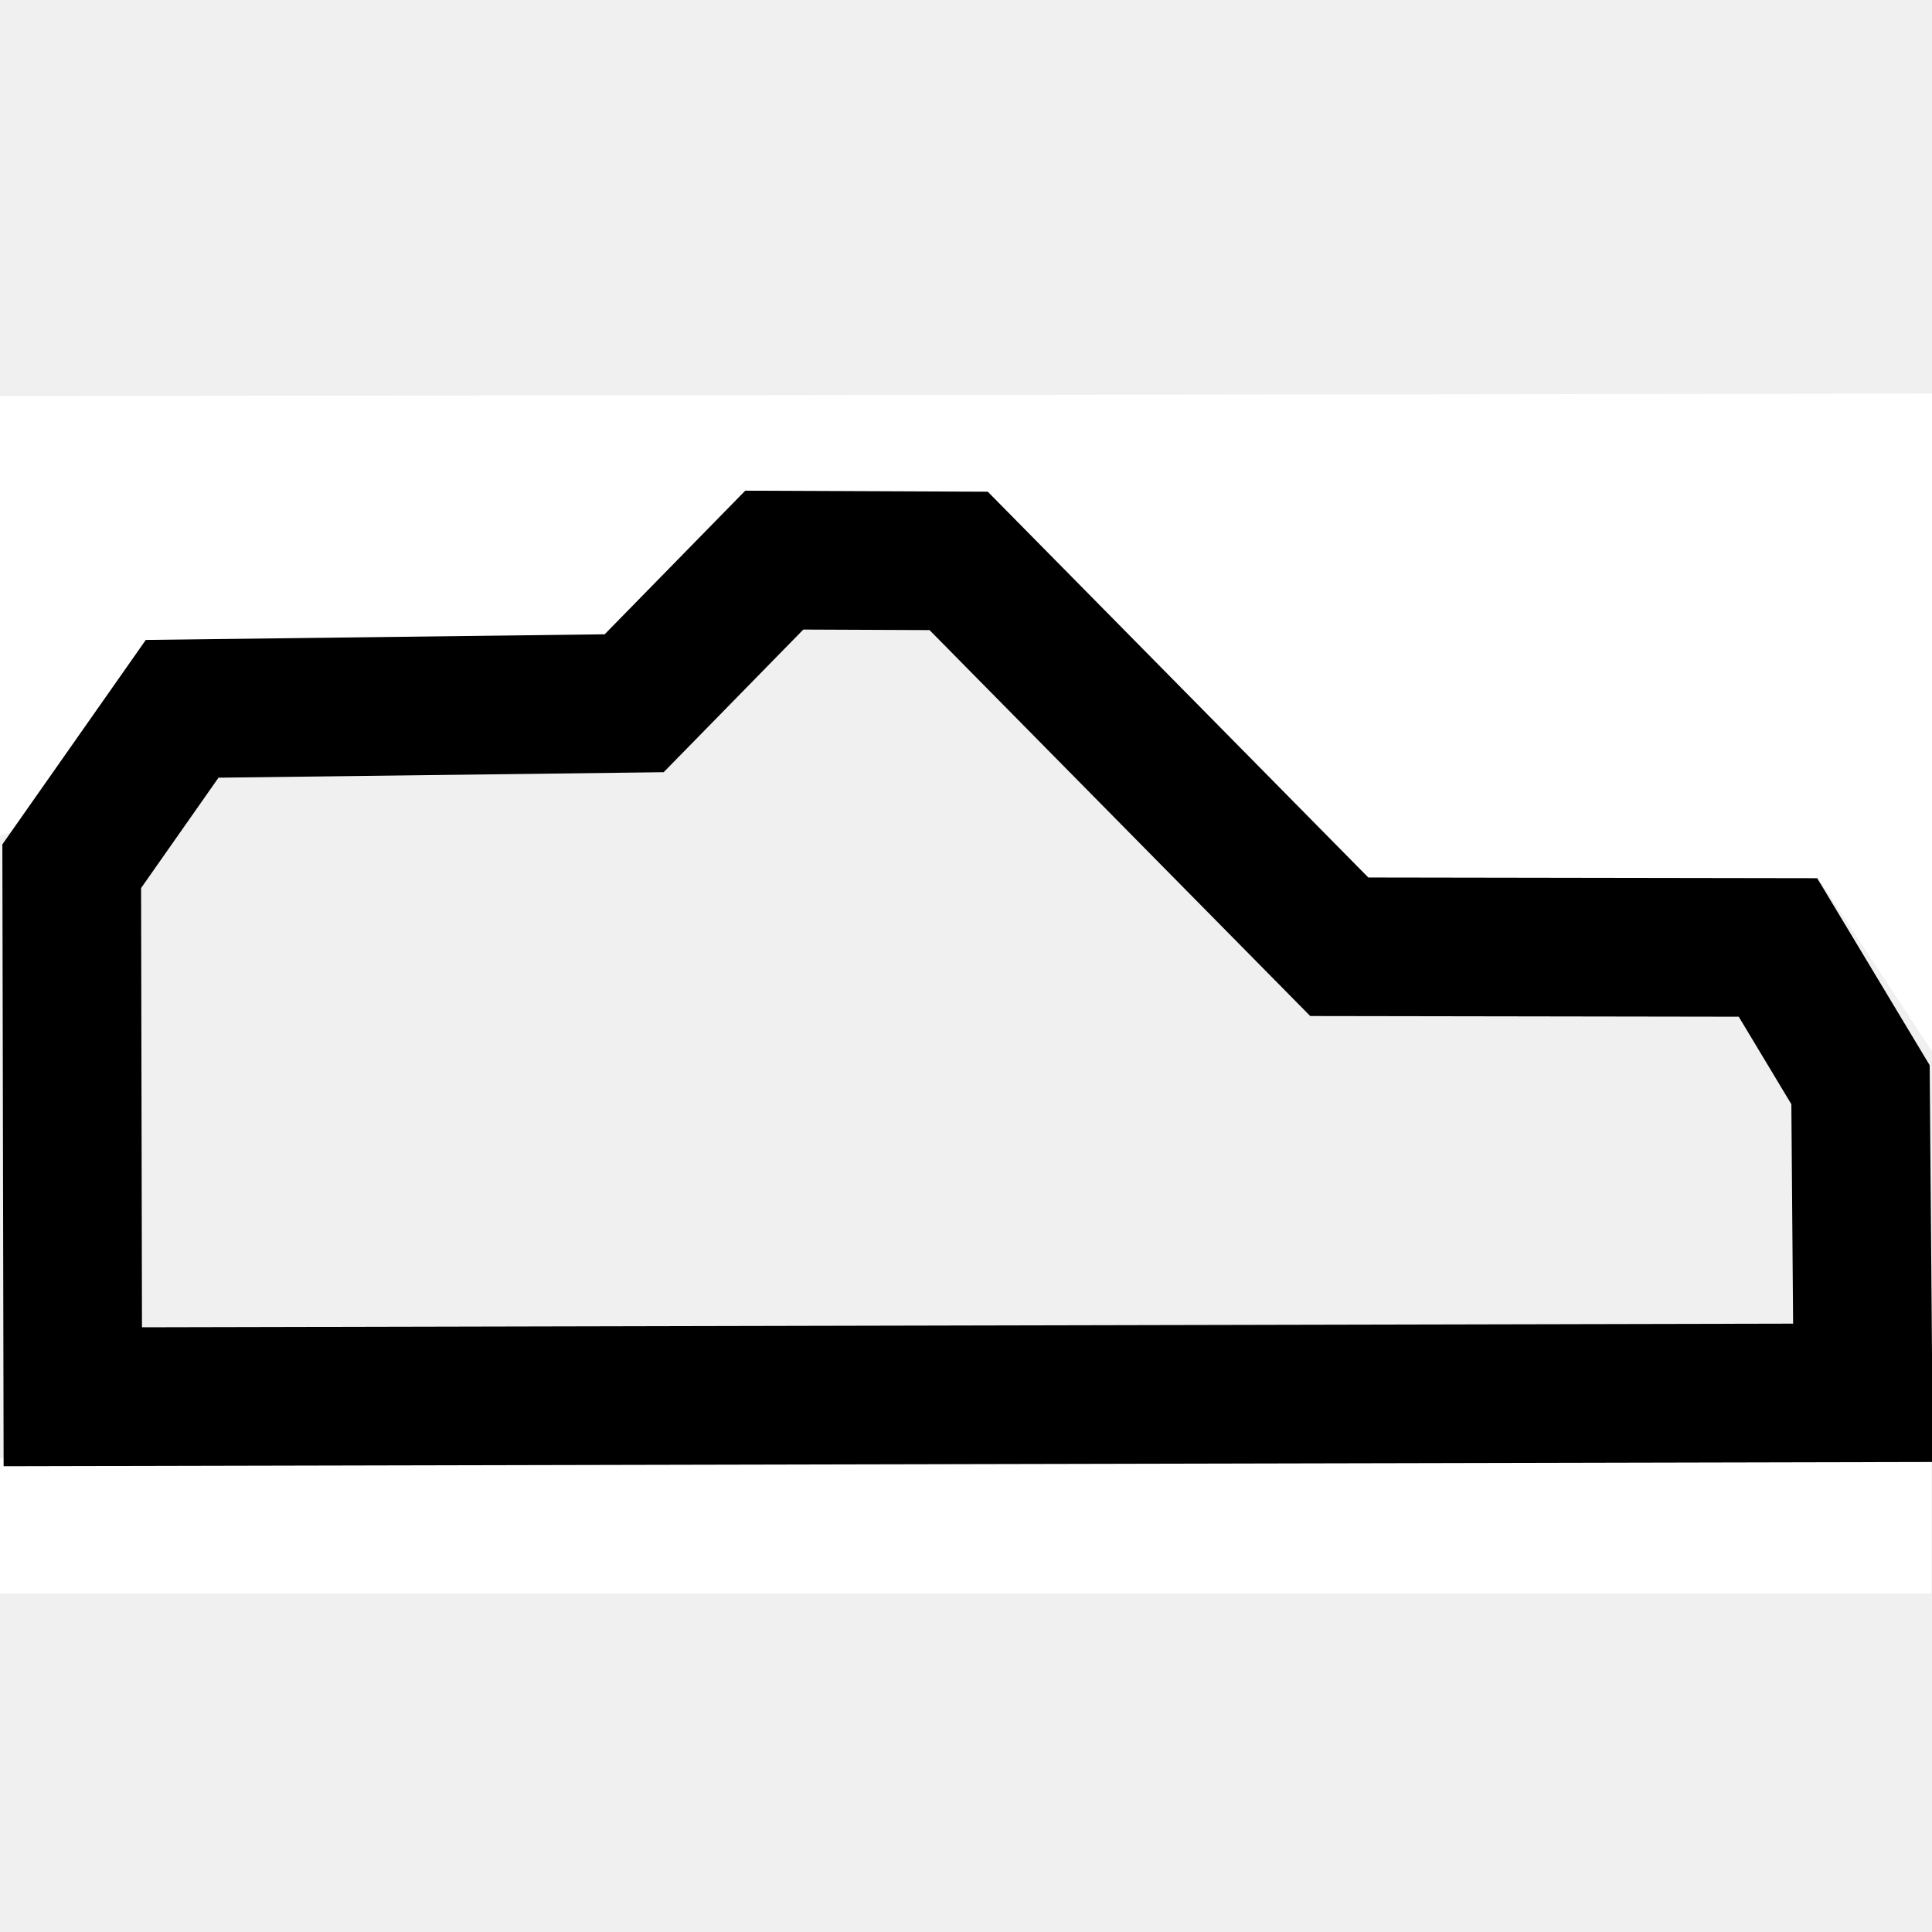
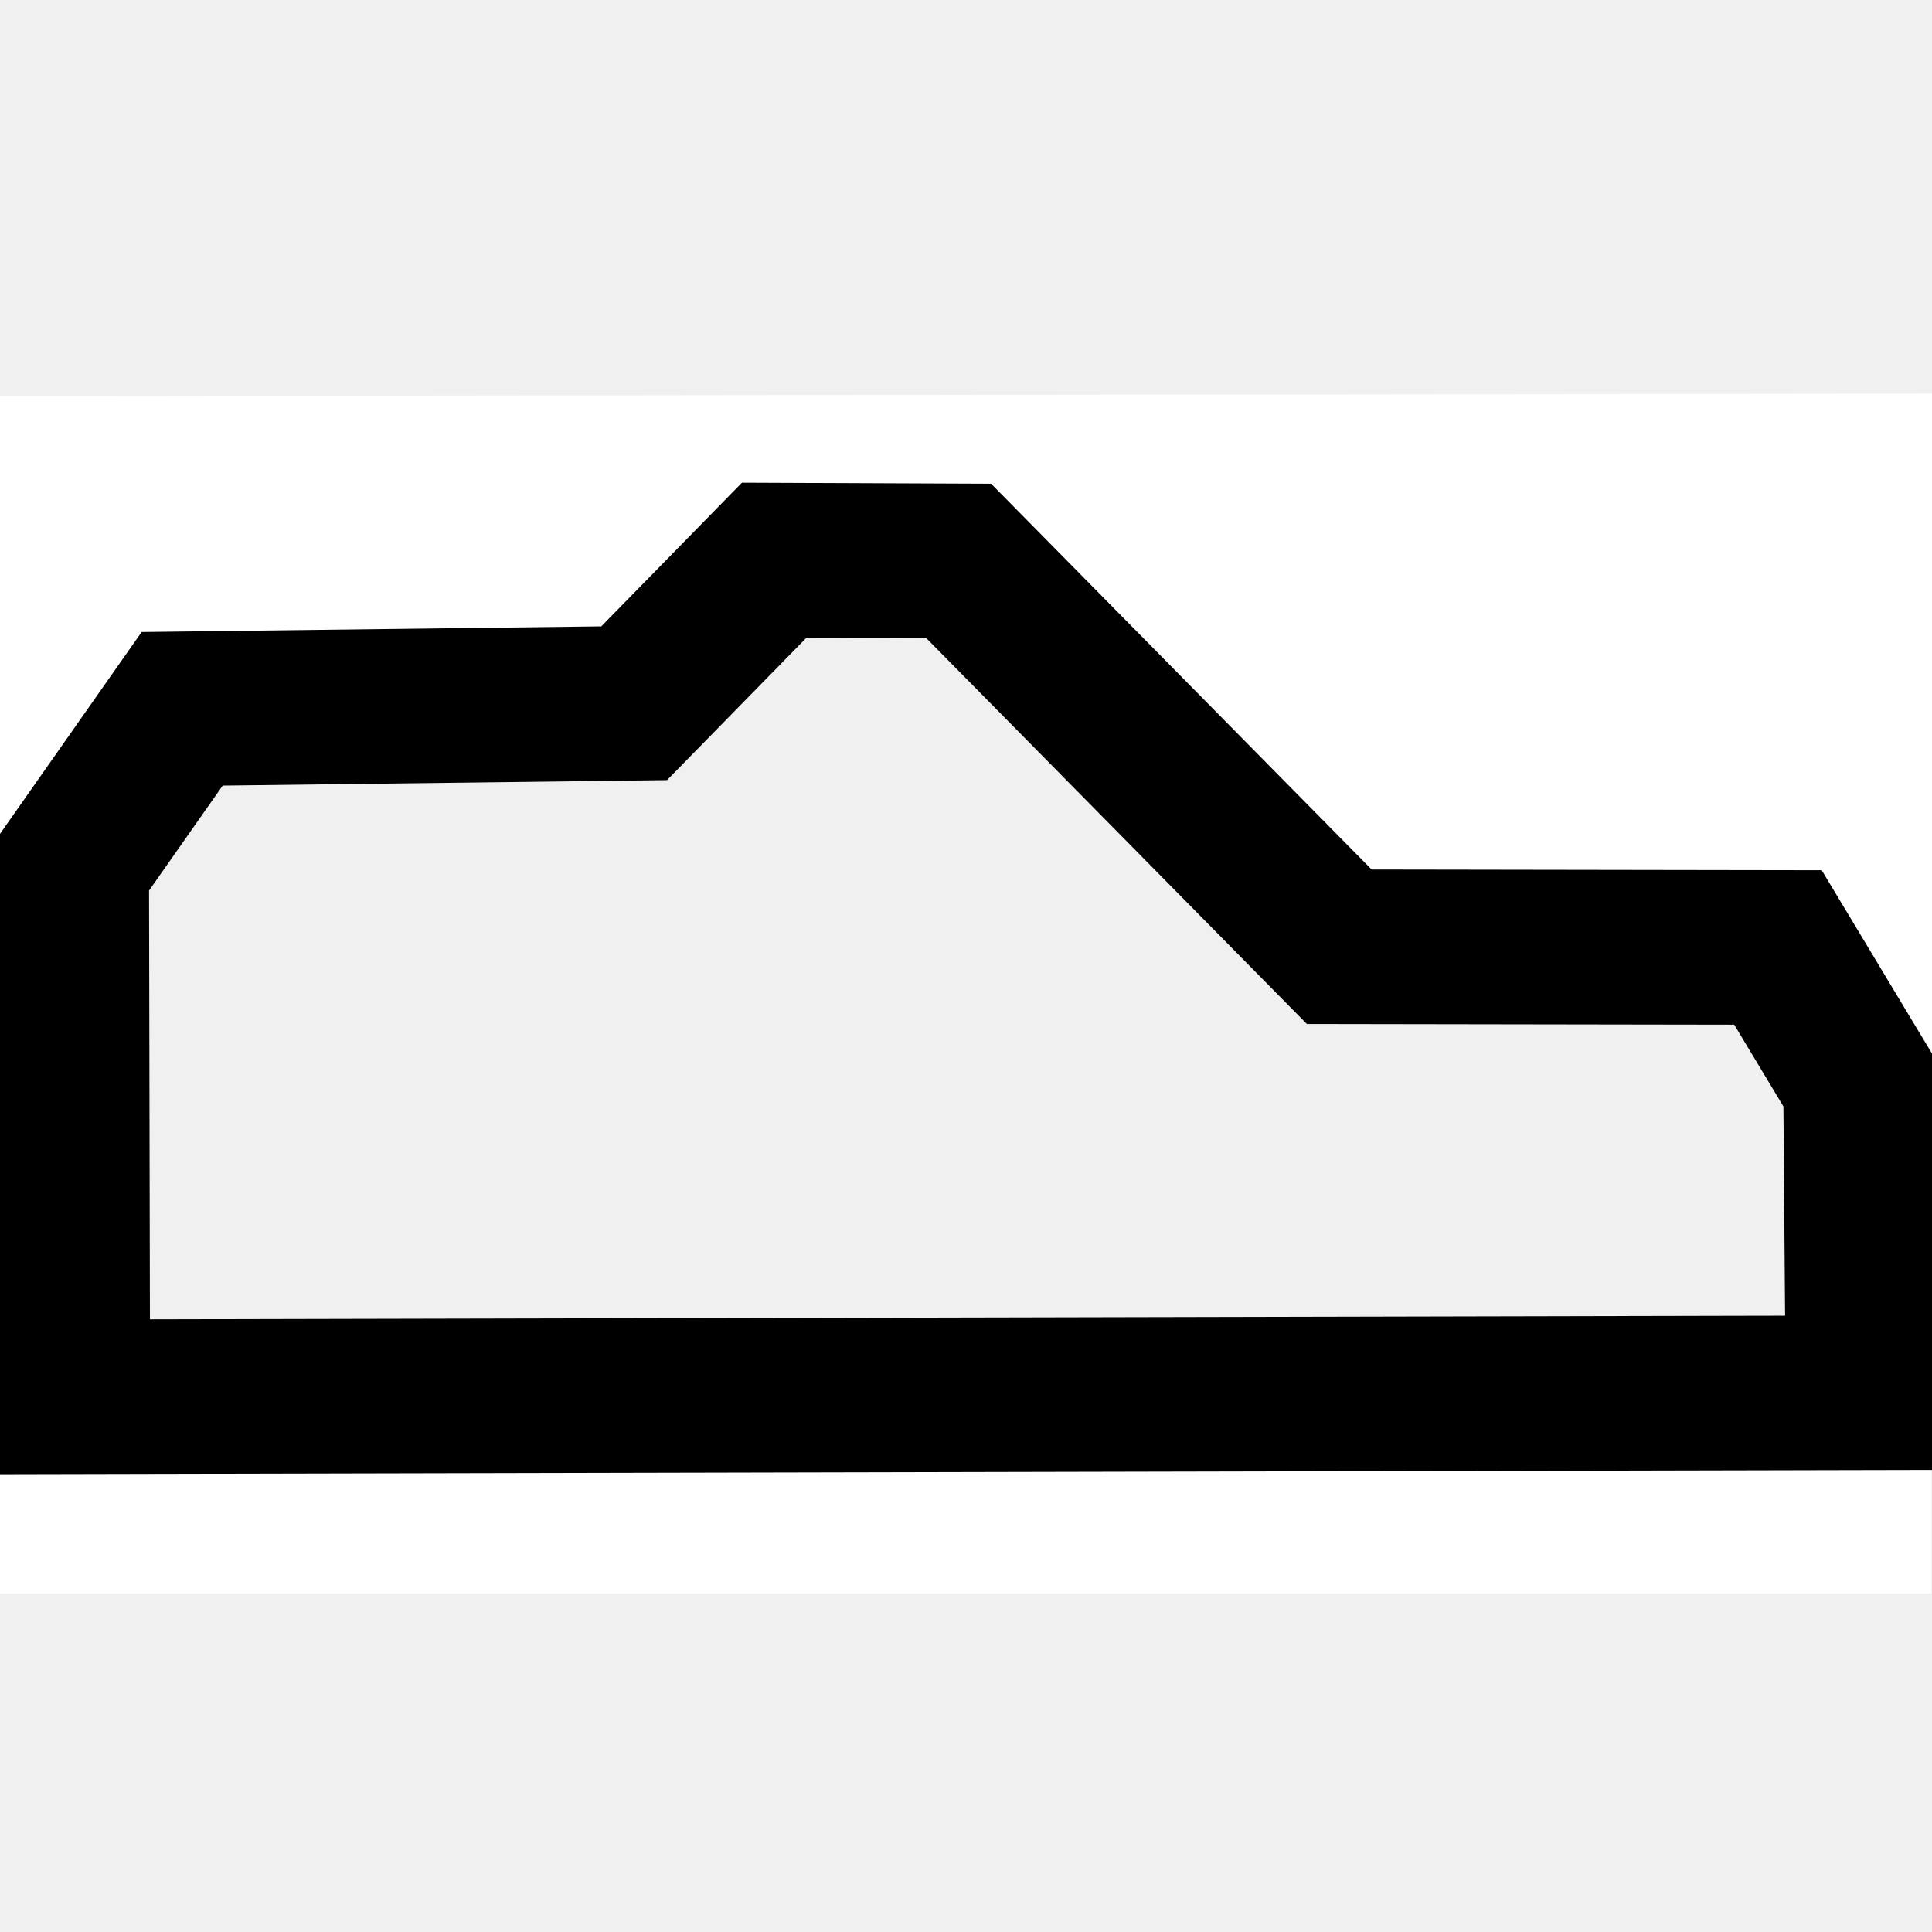
<svg xmlns="http://www.w3.org/2000/svg" version="1.1" id="Comments" x="0px" y="0px" viewBox="0 0 25 25" enable-background="new 0 0 25 25" xml:space="preserve">
  <defs id="defs17" />
  <rect style="fill:#ffffff;fill-opacity:1;stroke:none;stroke-width:0;stroke-dasharray:none" id="rect1264" width="25" height="1.749" x="-0.008" y="18.871" />
  <path style="fill:#ffffff;fill-opacity:1;stroke:none;stroke-width:0;stroke-dasharray:none" d="M -0.015,10.815 7.801,8.557 9.668,6.758 l 3.164,0.018 4.944,4.637 5.792,0.012 1.459,2.22 0.032,-8.551 -25.1,0.031 z" id="path3075" />
-   <path style="fill:none;fill-opacity:1;stroke:#000000;stroke-width:1.794;stroke-dasharray:none;stroke-opacity:1" d="M 0.942,18.074 24.107,18.023 24.075,14.036 23.007,12.26 17.33,12.251 12.405,7.258 10.019,7.248 8.206,9.1 2.357,9.172 0.928,11.209 Z" id="path306-6" />
+   <path style="fill:none;fill-opacity:1;stroke:#000000;stroke-width:2;stroke-dasharray:none;stroke-opacity:1" d="M 0.942,18.074 24.107,18.023 24.075,14.036 23.007,12.26 17.33,12.251 12.405,7.258 10.019,7.248 8.206,9.1 2.357,9.172 0.928,11.209 Z" id="path306-6" />
</svg>
